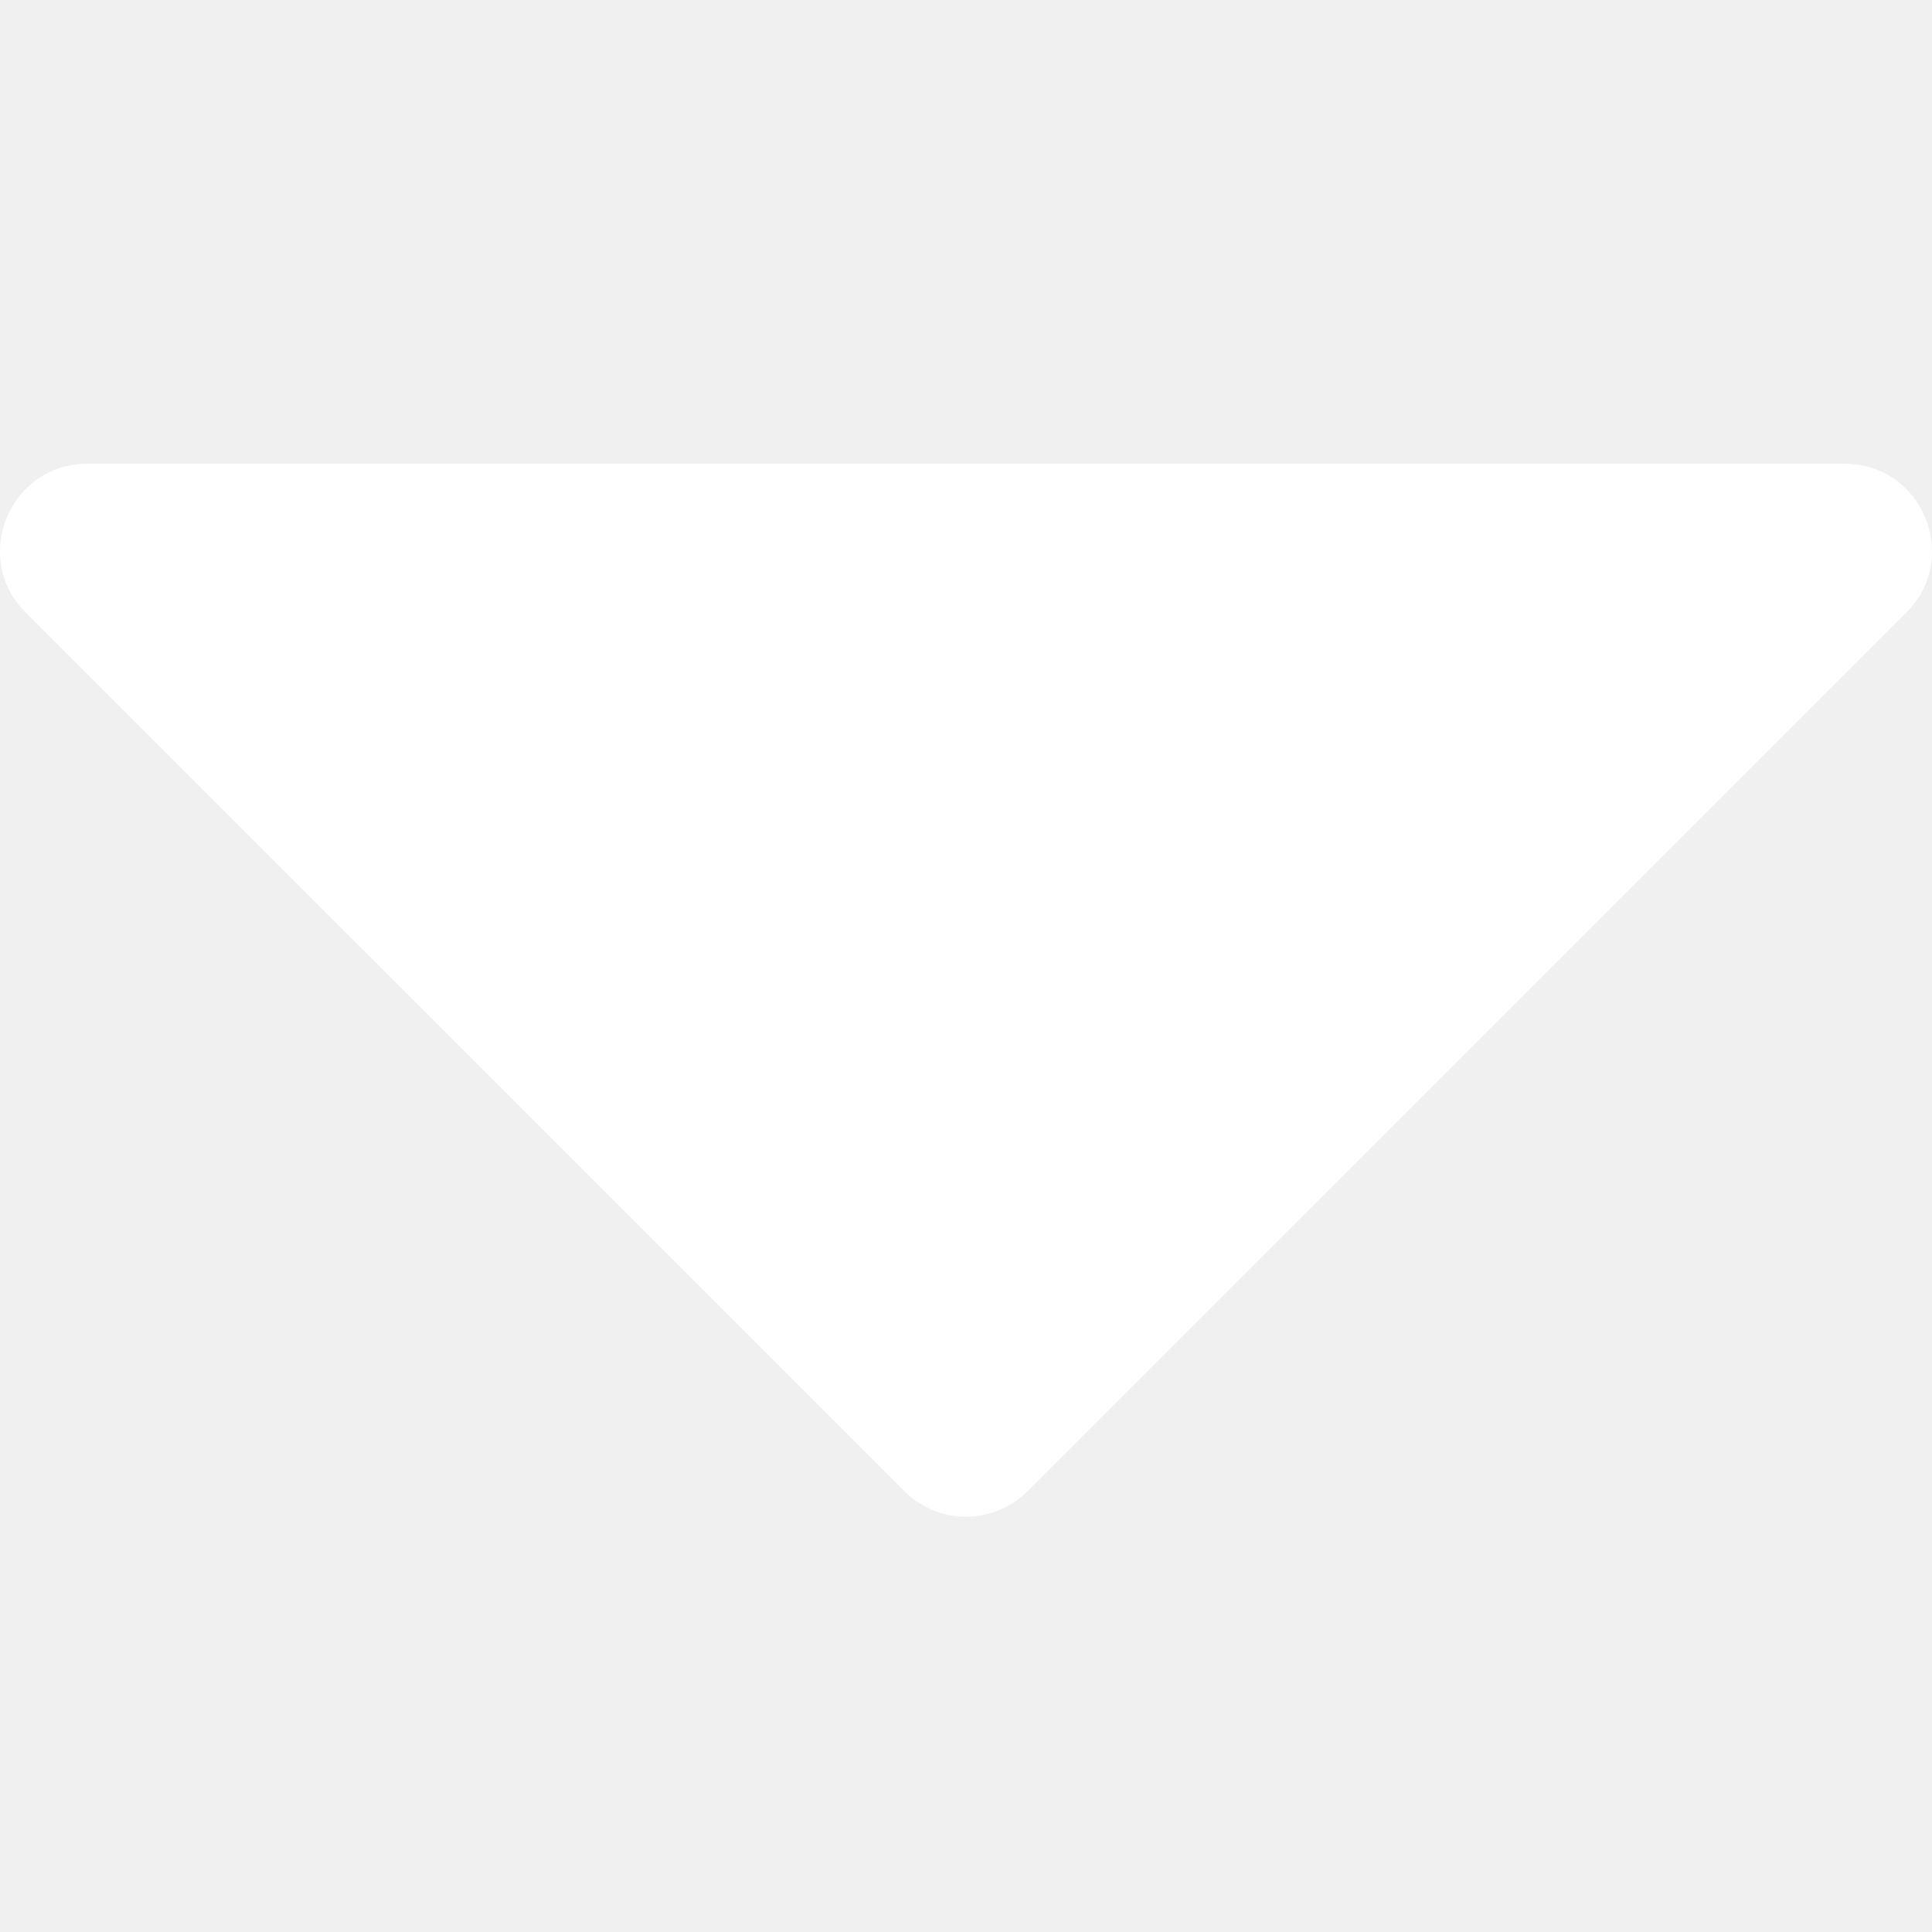
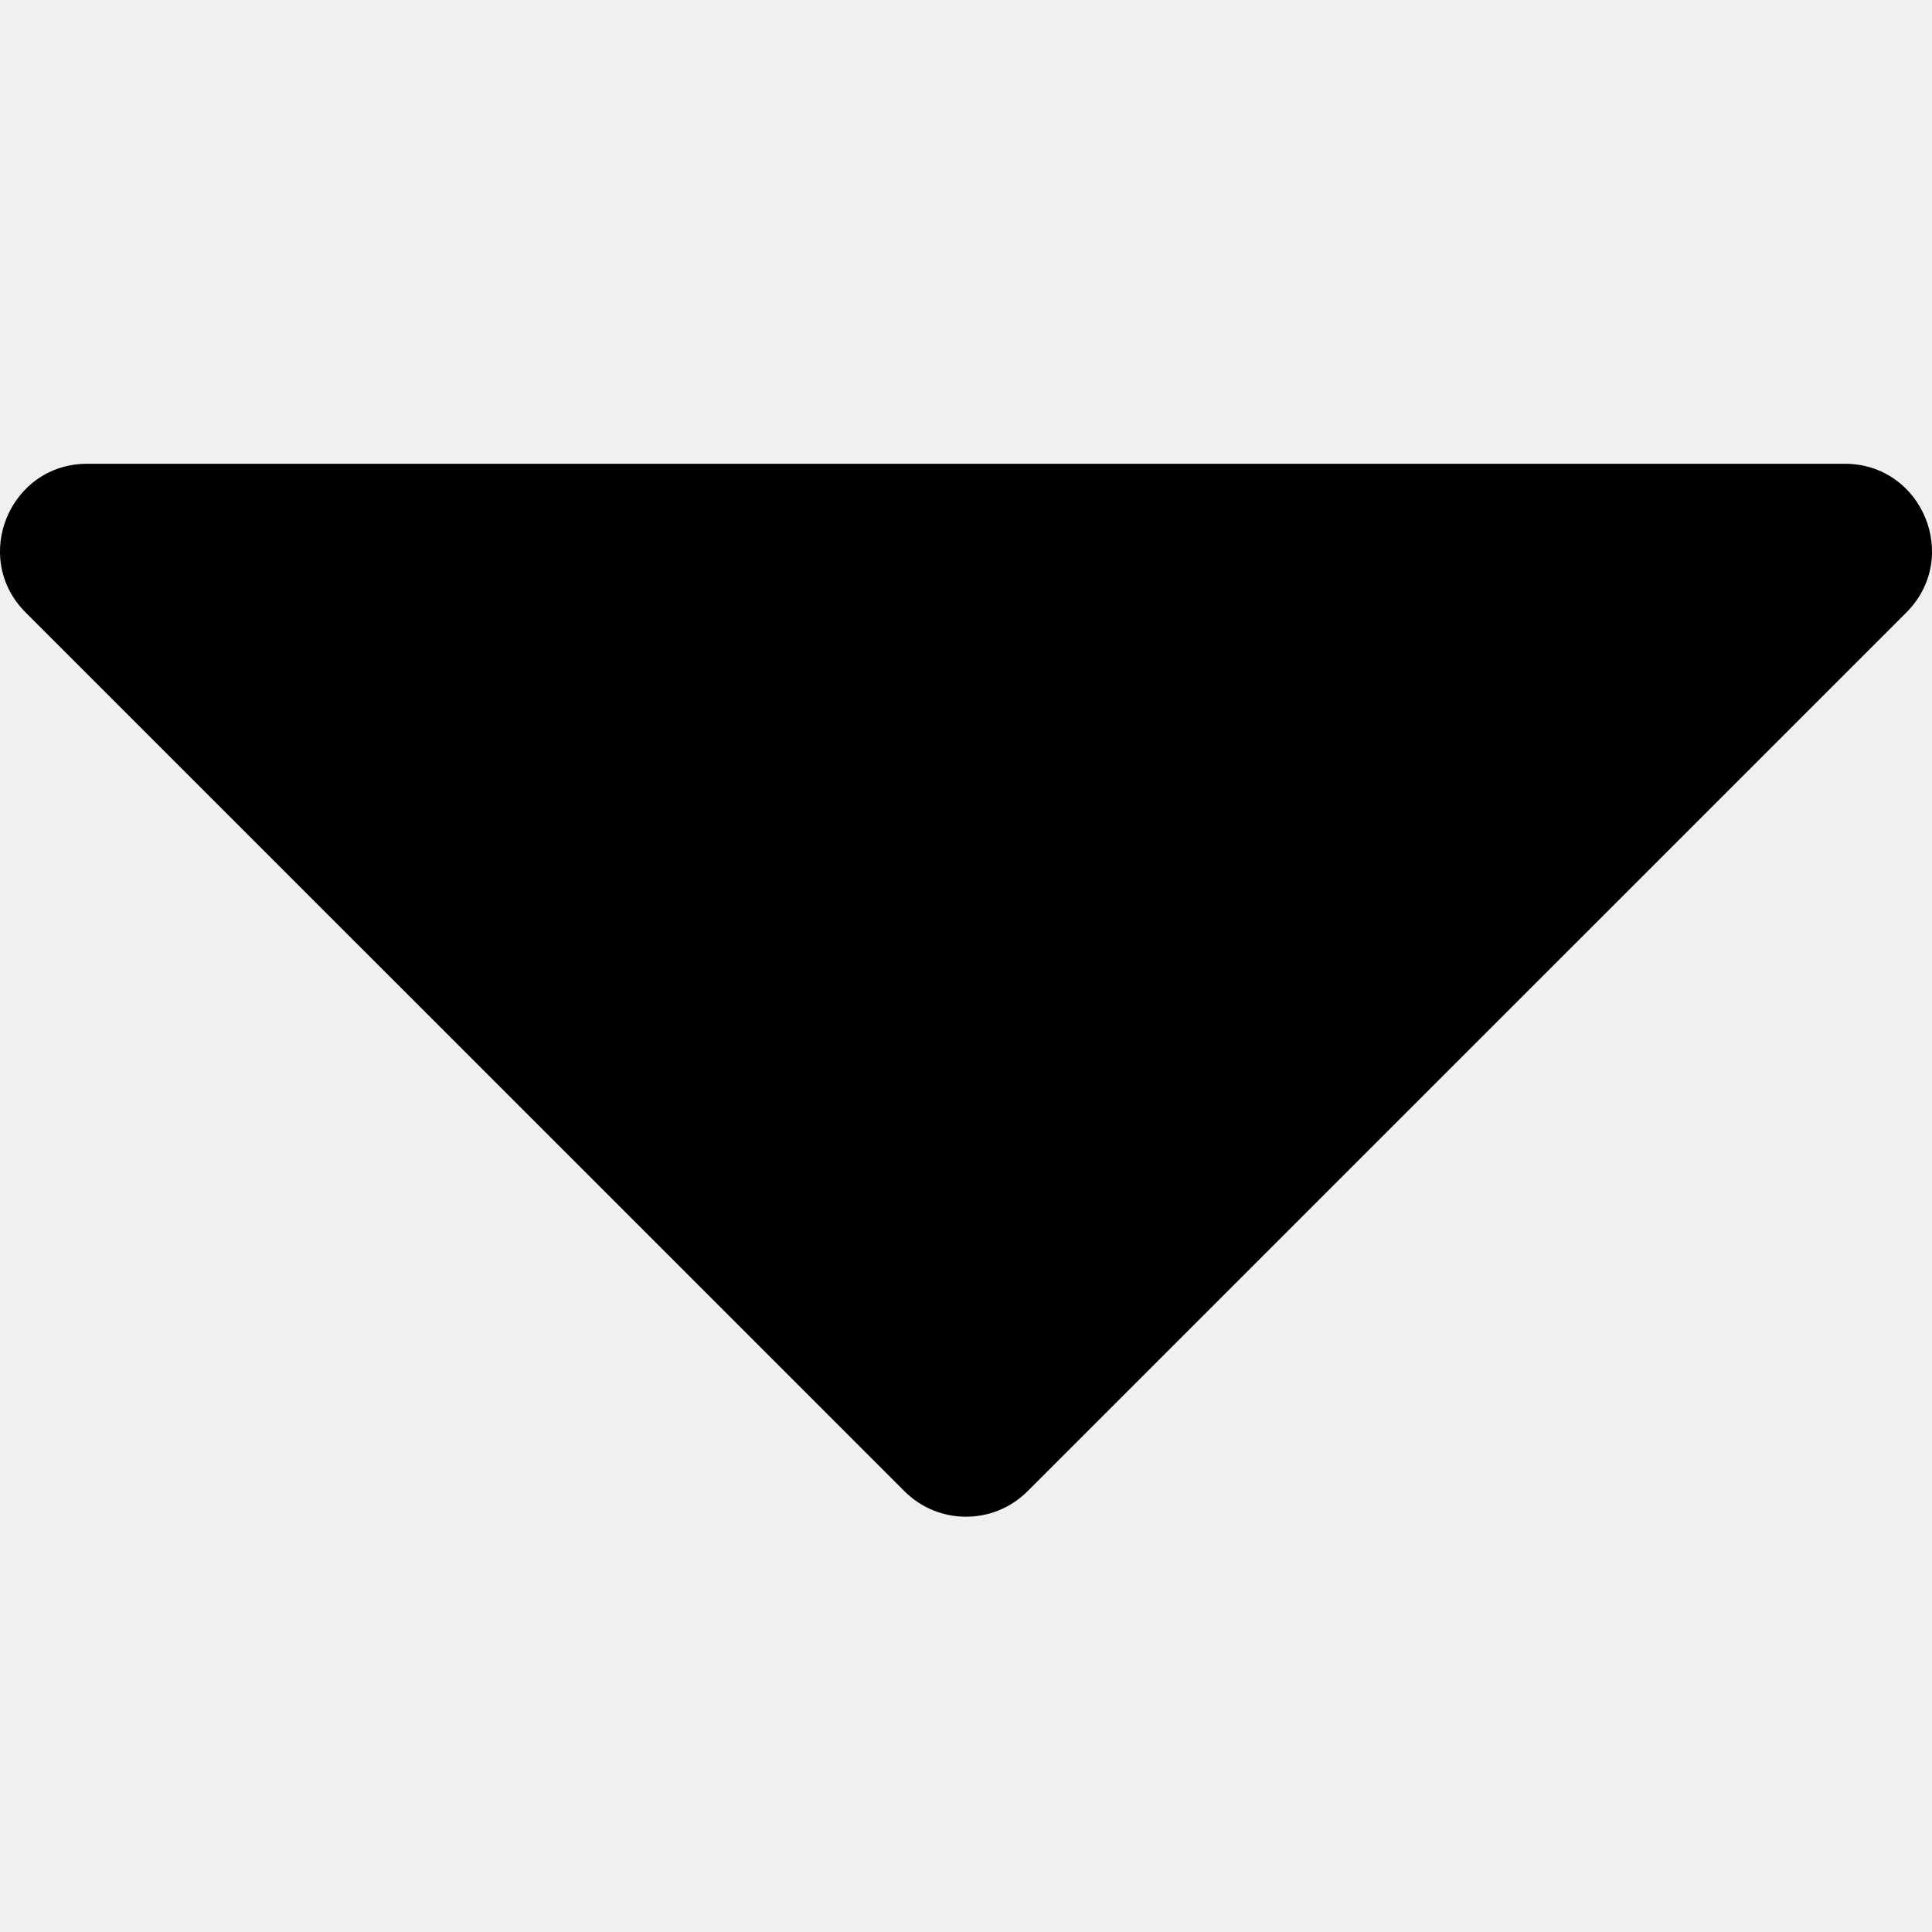
<svg xmlns="http://www.w3.org/2000/svg" width="24" height="24" viewBox="0 0 24 24" fill="none">
-   <path d="M1.084 5.761C0.12 5.761 -0.363 6.927 0.319 7.609L11.235 18.524C11.657 18.947 12.343 18.947 12.765 18.524L23.681 7.609C24.363 6.927 23.88 5.761 22.916 5.761H1.084Z" fill="white" />
+   <path d="M1.084 5.761C0.12 5.761 -0.363 6.927 0.319 7.609L11.235 18.524C11.657 18.947 12.343 18.947 12.765 18.524L23.681 7.609C24.363 6.927 23.88 5.761 22.916 5.761H1.084Z" fill="currentColor" />
</svg>
